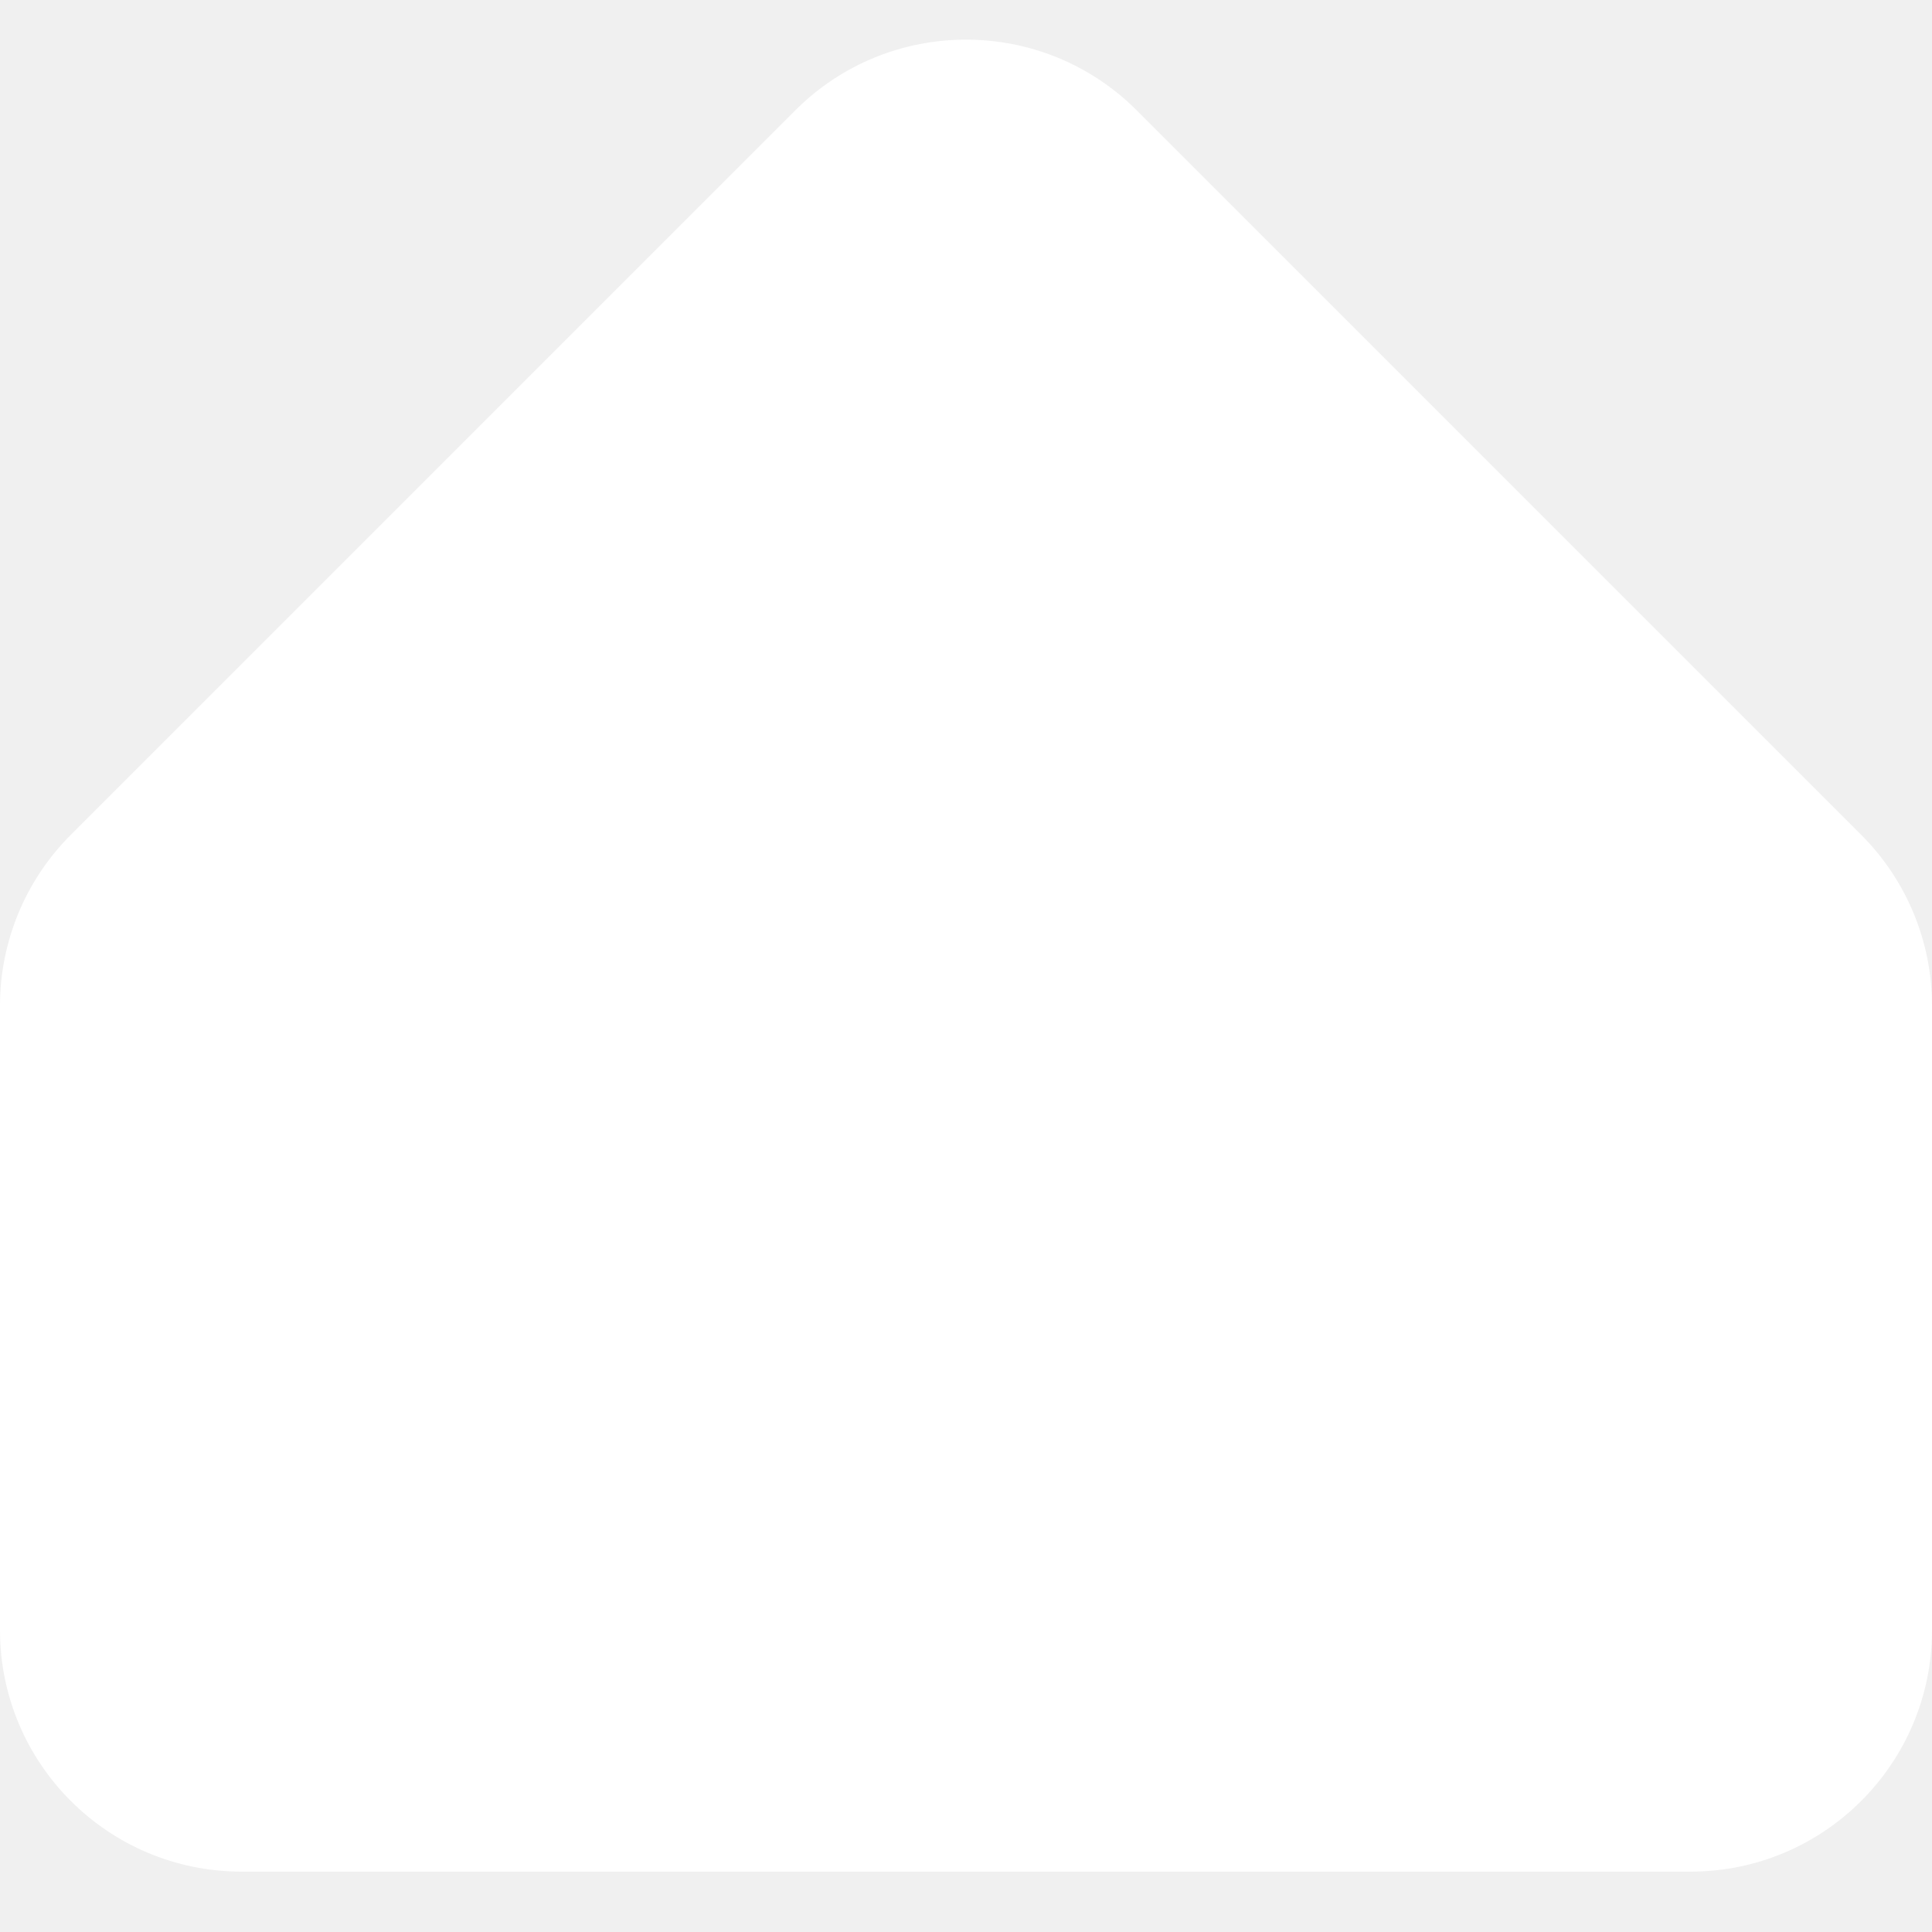
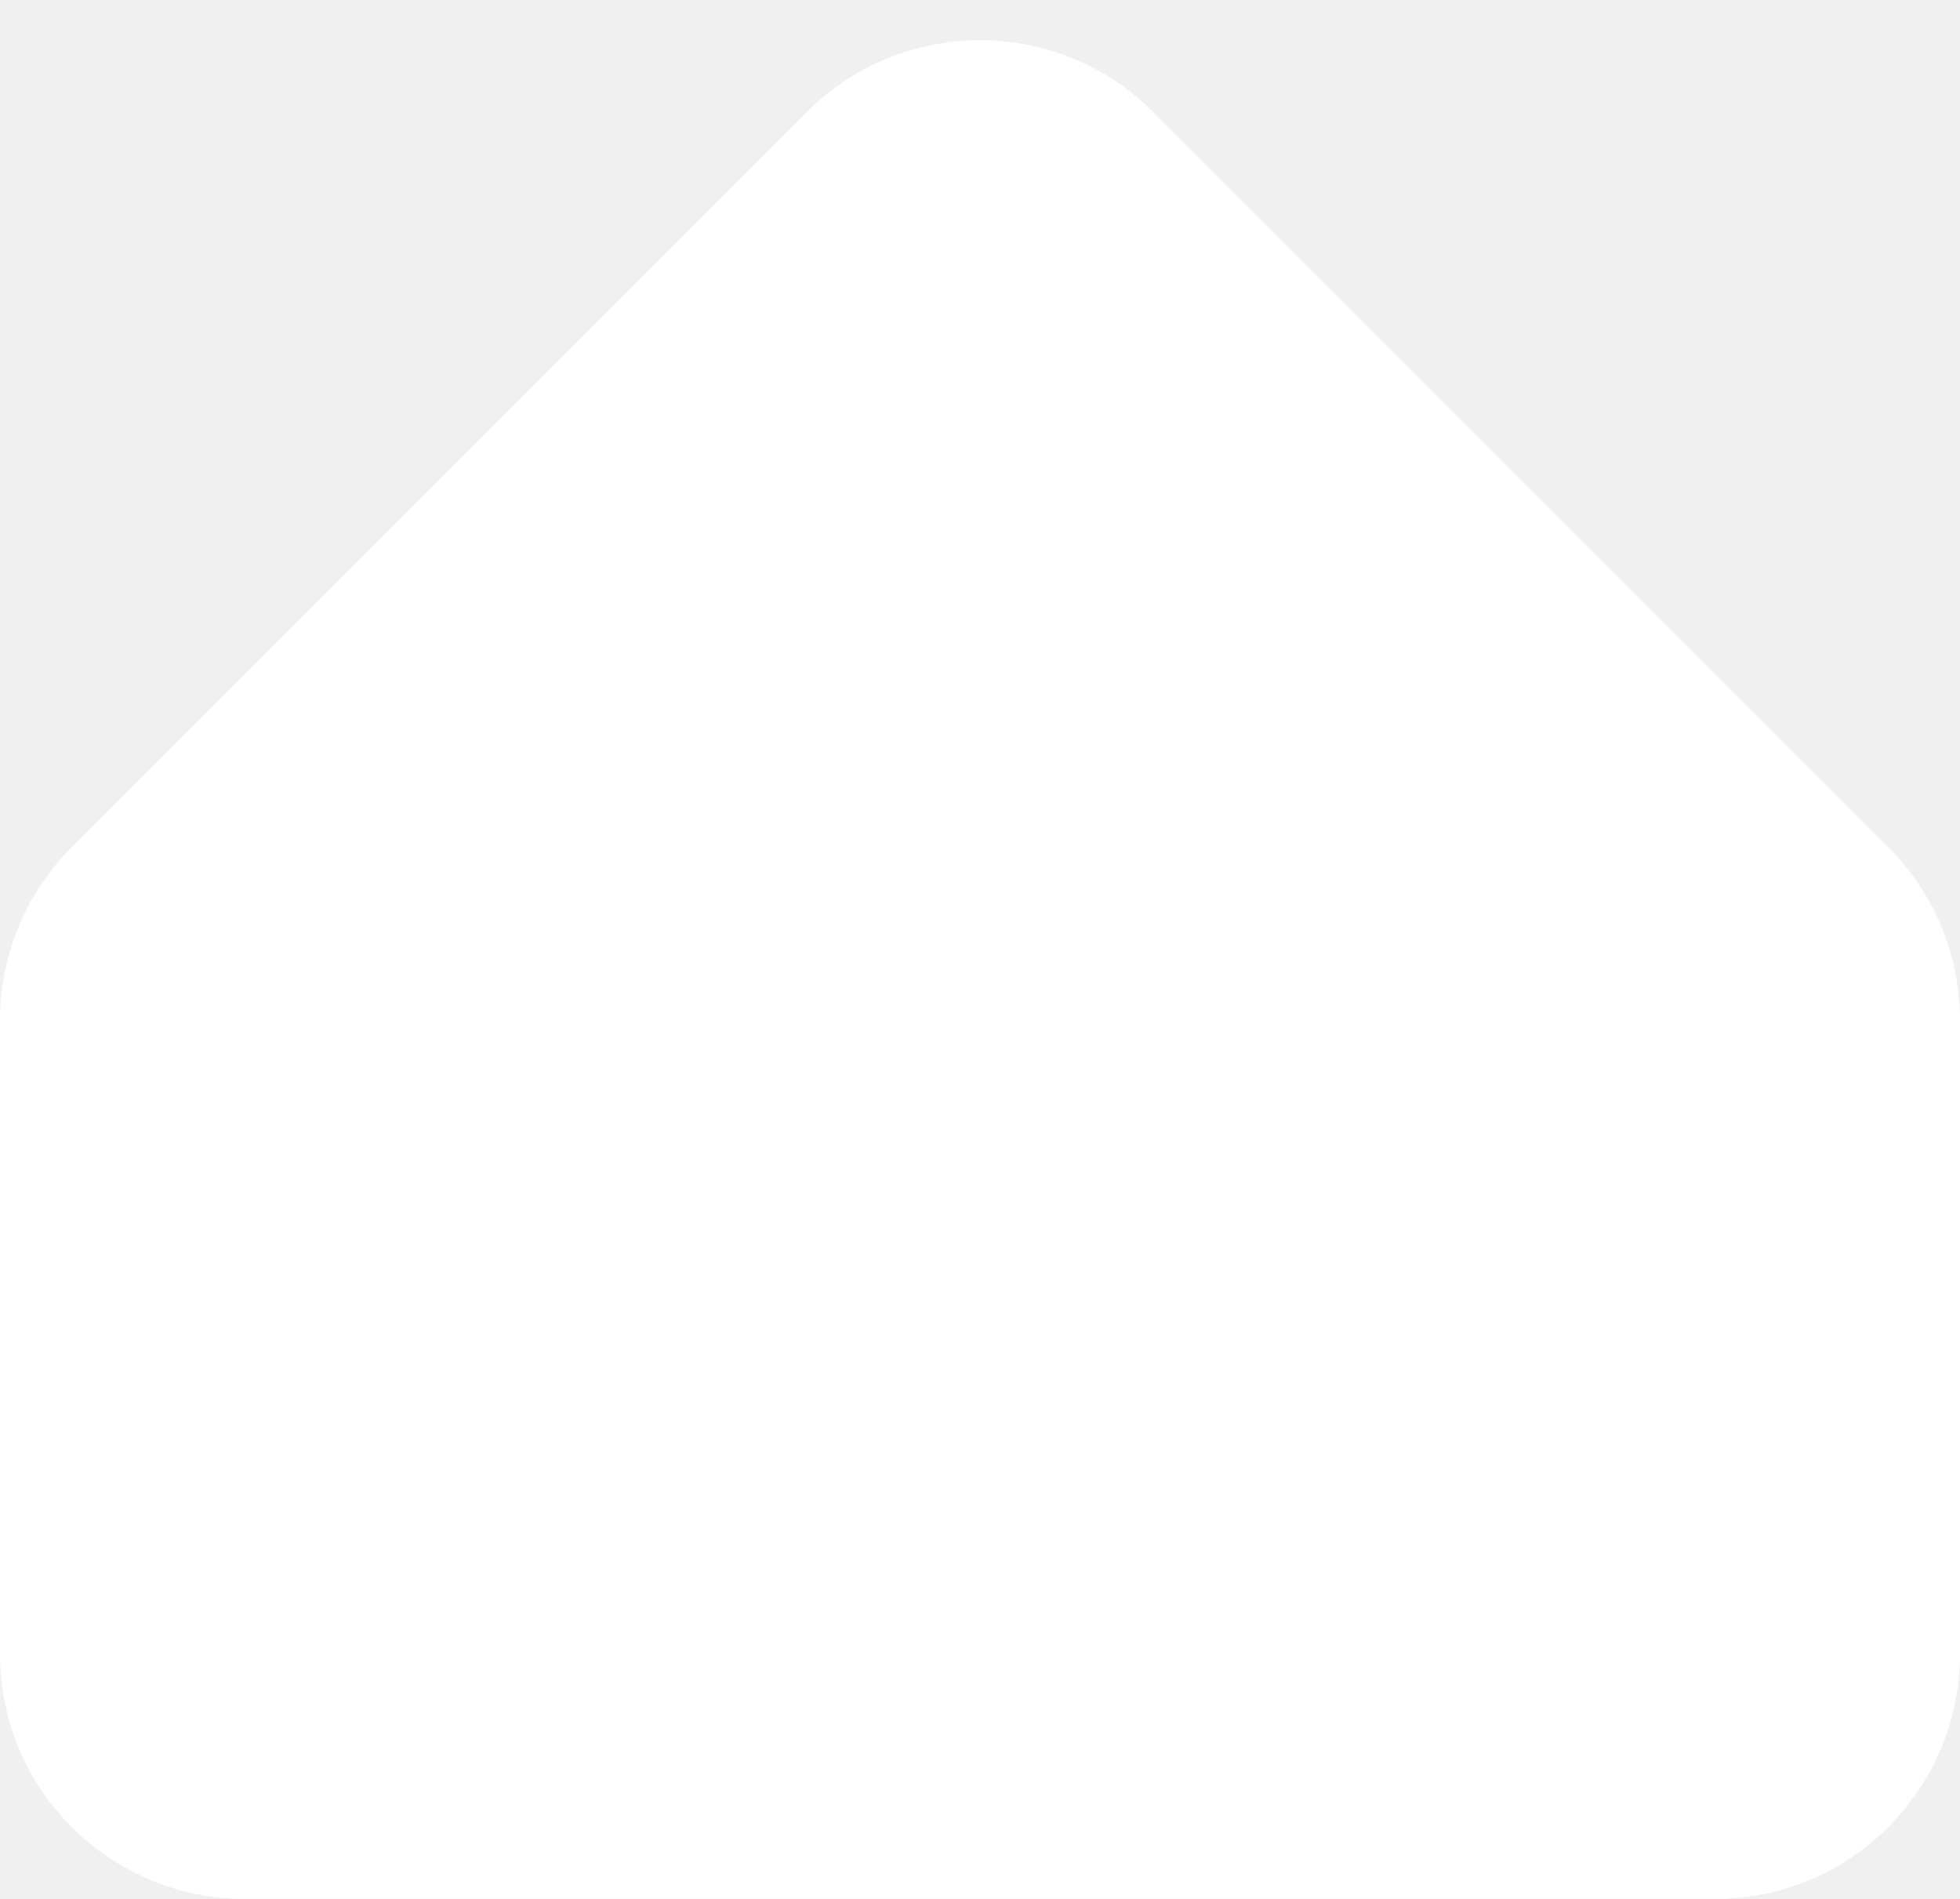
- <svg xmlns="http://www.w3.org/2000/svg" width="16" height="16" viewBox="0 0 32 32" fill="none">
+ <svg xmlns="http://www.w3.org/2000/svg" width="32" height="31" viewBox="0 0 32 31" fill="none">
  <path d="M0 16.657C0 15.596 0.421 14.579 1.172 13.828L13.172 1.828C14.734 0.266 17.266 0.266 18.828 1.828L30.828 13.828C31.579 14.579 32 15.596 32 16.657V27C32 29.209 30.209 31 28 31H4C1.791 31 0 29.209 0 27V16.657Z" fill="white" />
</svg>
